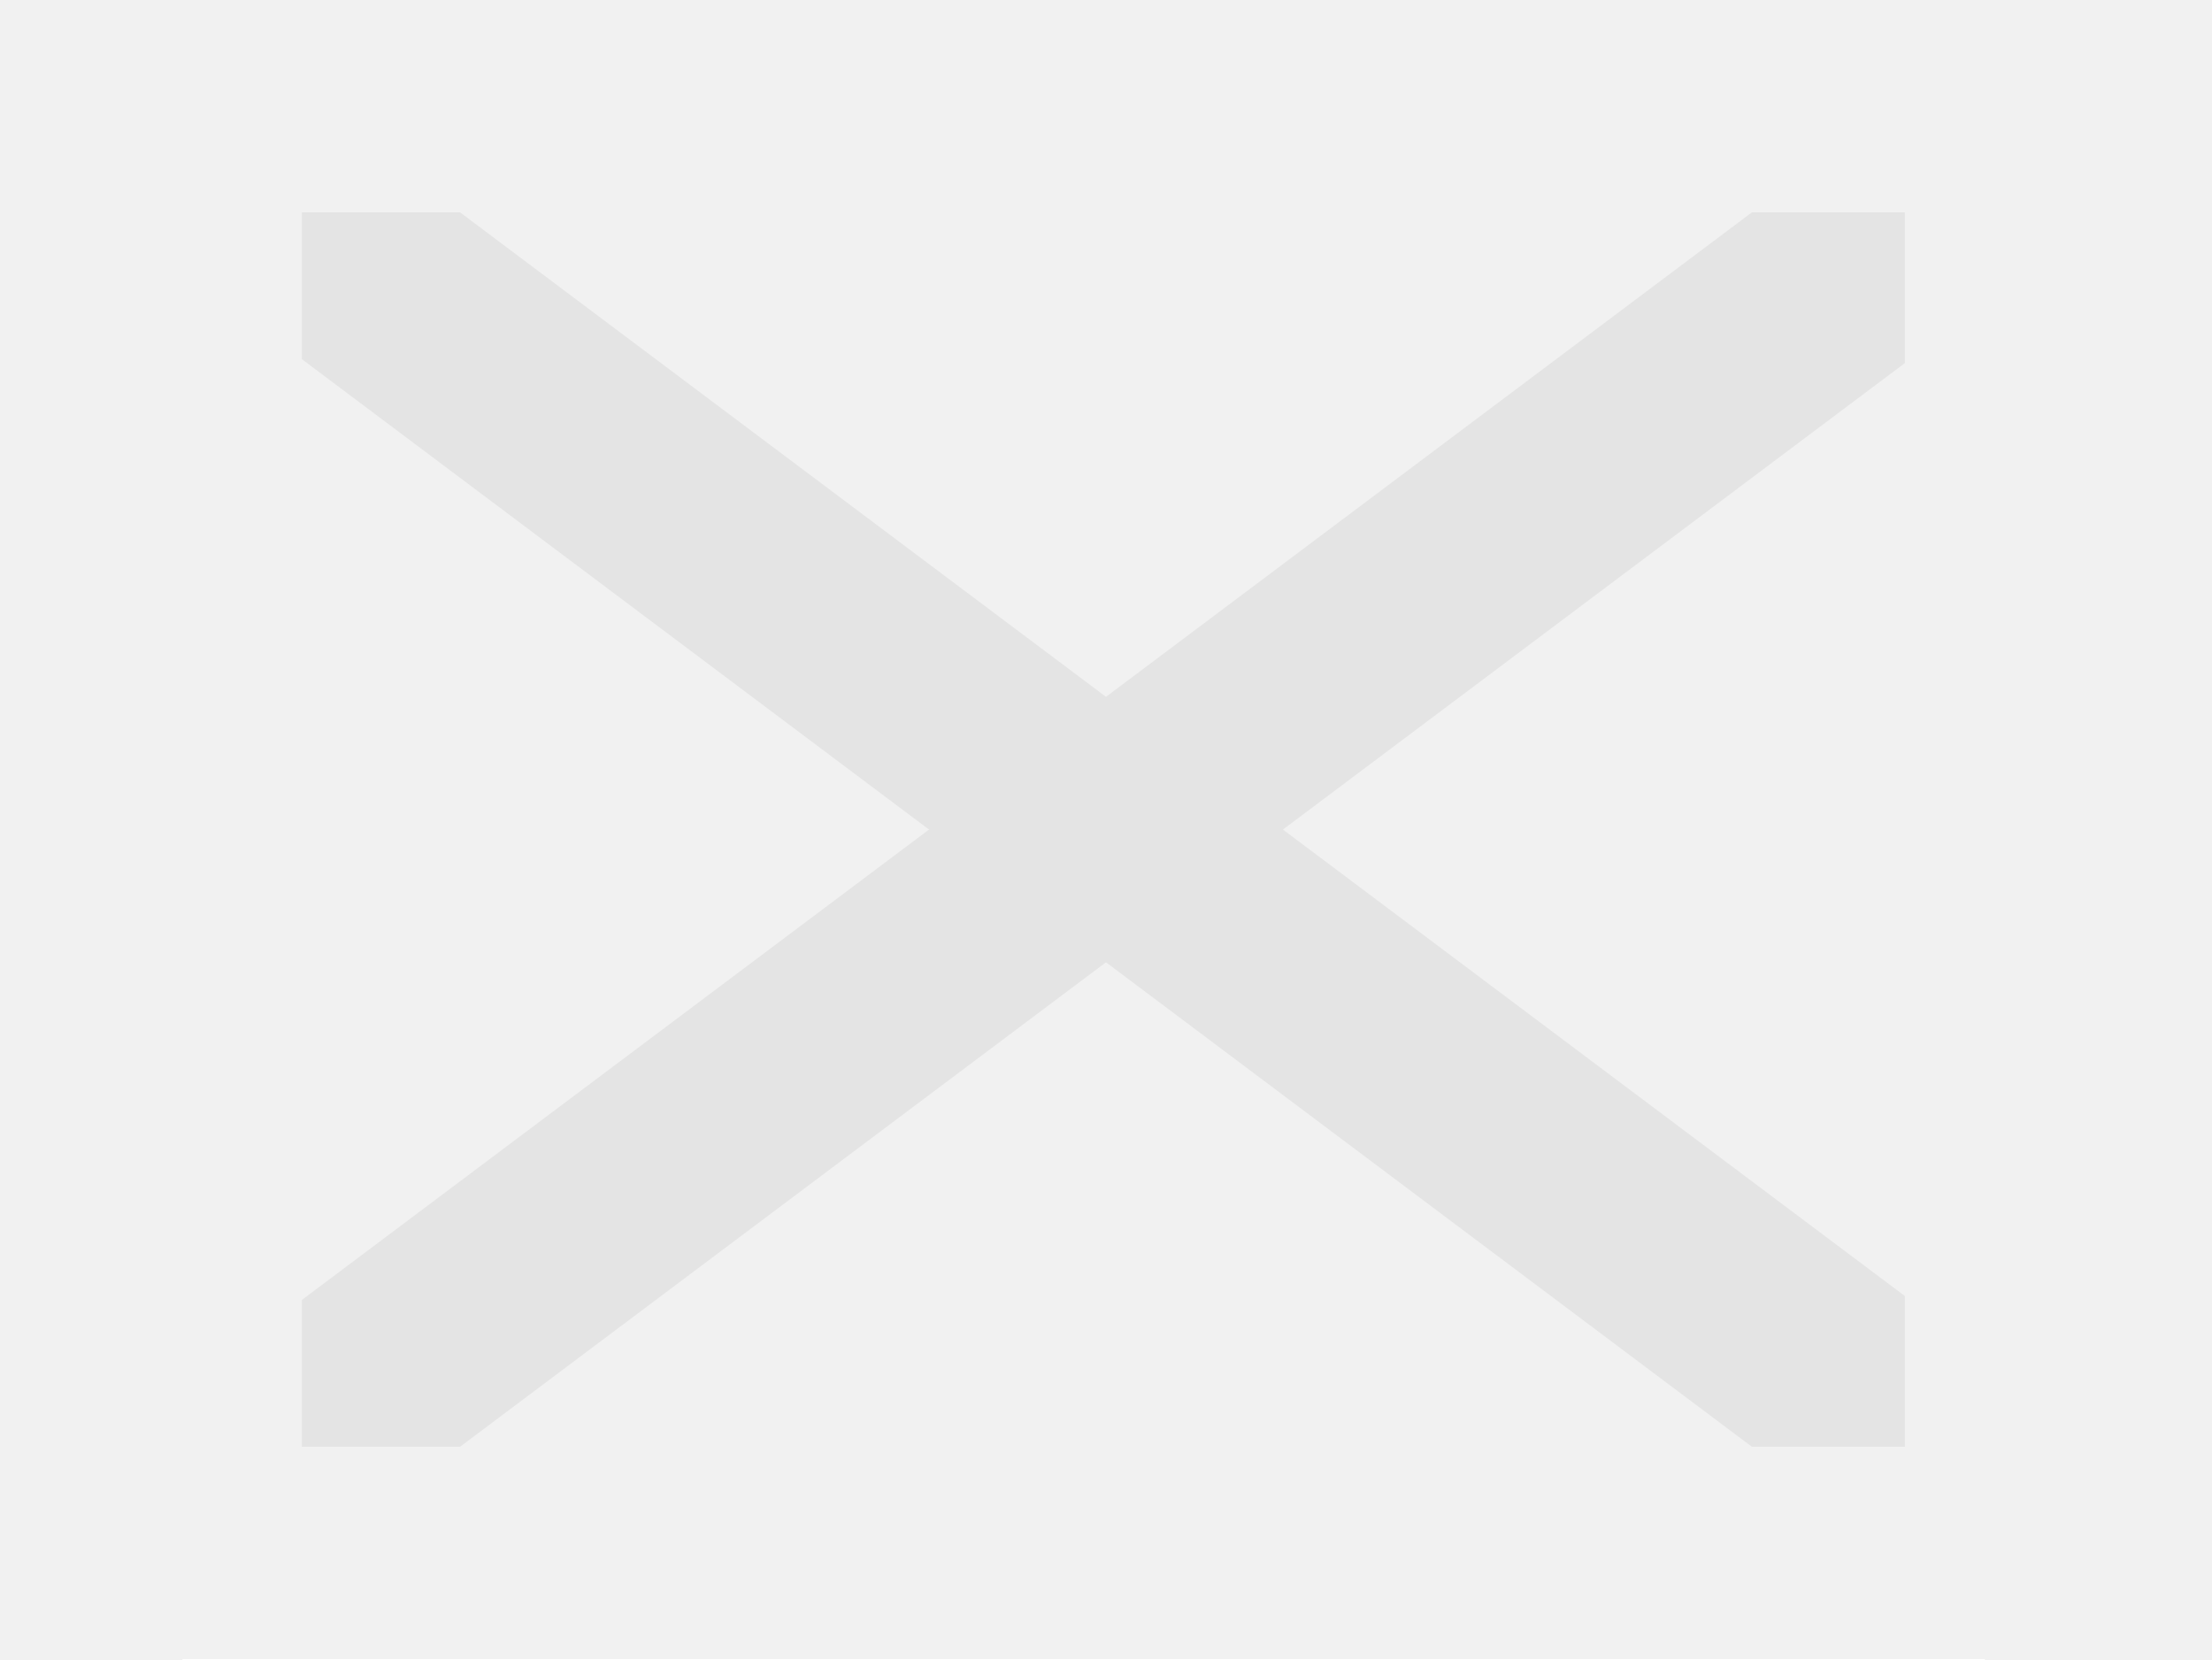
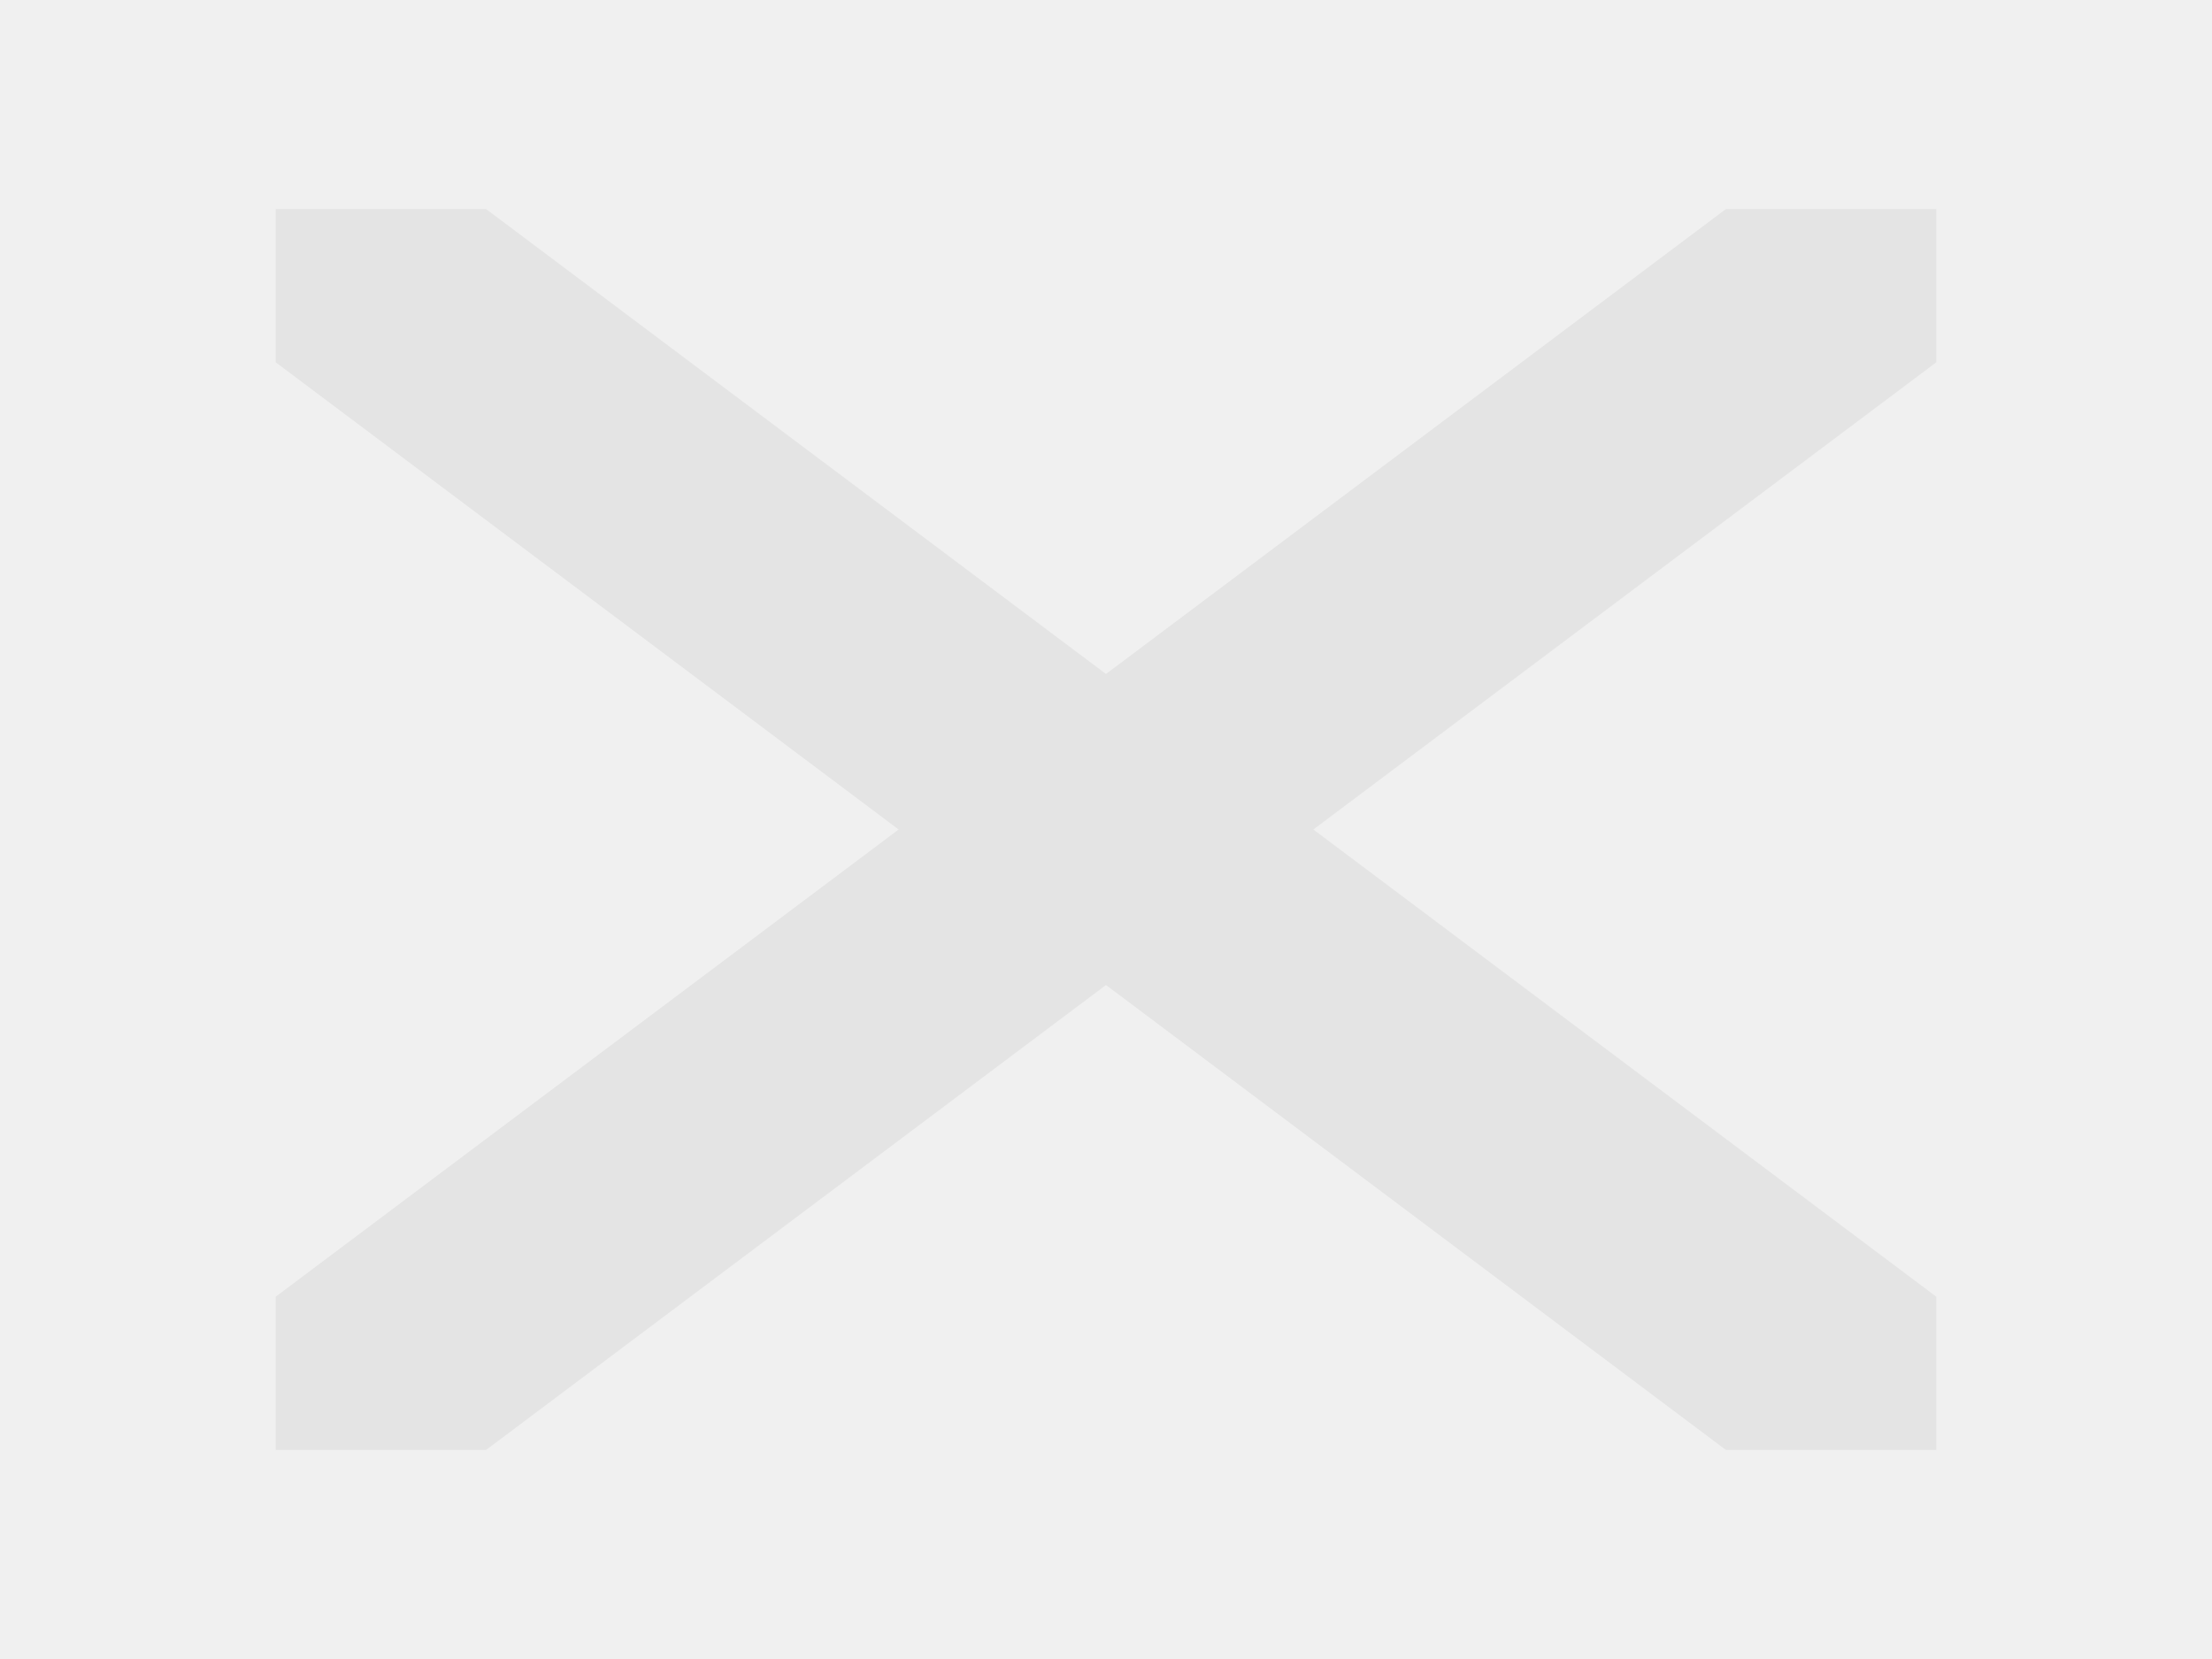
- <svg xmlns="http://www.w3.org/2000/svg" width="300" height="225" id="svg2" version="1.1">
+ <svg xmlns="http://www.w3.org/2000/svg" width="256" height="192" id="svg2" version="1.1">
  <defs id="defs4" />
-   <g id="layer1" transform="translate(0,-827.3622)">
-     <rect style="fill:#f1f1f1;fill-rule:evenodd;stroke:none;stroke-width:1px;stroke-linecap:butt;stroke-linejoin:miter;stroke-opacity:1;fill-opacity:1" id="rect2985" width="300" height="225" x="0" y="0" transform="translate(0,827.3622)" />
-     <path style="fill:none;stroke:#e4e4e4;stroke-width:28.8;stroke-linecap:butt;stroke-linejoin:miter;stroke-opacity:1;stroke-miterlimit:4;stroke-dasharray:none" d="M 0,0 300,225" id="path3755" transform="translate(0,827.3622)" />
-     <path style="fill:none;stroke:#e4e4e4;stroke-width:28.8;stroke-linecap:butt;stroke-linejoin:miter;stroke-opacity:1;stroke-miterlimit:4;stroke-dasharray:none" d="M 300,0 0,225" id="path3757" transform="translate(0,827.3622)" />
-     <rect style="fill:none;stroke:#f1f1f1;stroke-width:28.8;stroke-miterlimit:4;stroke-opacity:1;stroke-dasharray:none" id="rect3759" width="246.2" height="196.2" x="26.543" y="841.762" />
-     <rect style="fill:#f1f1f1;stroke:none" id="rect3761" width="90.409" height="260.619" x="-65.66" y="-20.467" transform="translate(0,827.3622)" />
-     <rect style="fill:#f1f1f1;stroke:none" id="rect3761-1" width="90.409" height="260.619" x="269.196" y="812.962" />
+   <g id="layer1" transform="translate(0,-860.3622)">
+     <rect style="fill:#f0f0f0;fill-opacity:1;stroke:none" id="rect2997" width="256" height="192" x="0" y="0" transform="translate(0,860.3622)" />
+     <path style="fill:none;stroke:#e4e4e4;stroke-width:28.8;stroke-linecap:butt;stroke-linejoin:miter;stroke-miterlimit:4;stroke-opacity:1;stroke-dasharray:none" d="M 0,33 256,225" id="path3755" transform="translate(0,827.3622)" />
+     <path style="fill:none;stroke:#e4e4e4;stroke-width:28.8;stroke-linecap:butt;stroke-linejoin:miter;stroke-miterlimit:4;stroke-opacity:1;stroke-dasharray:none" d="M 256,33 0,225" id="path3757" transform="translate(0,827.3622)" />
+     <path style="fill:#f0f0f0;fill-opacity:1;stroke:none" d="M 0 0 L 0 192 L 256 192 L 256 0 L 0 0 z M 31.906 24.188 L 224.094 24.188 L 224.094 167.812 L 31.906 167.812 L 31.906 24.188 z " transform="translate(0,860.3622)" id="rect2994" />
  </g>
</svg>
